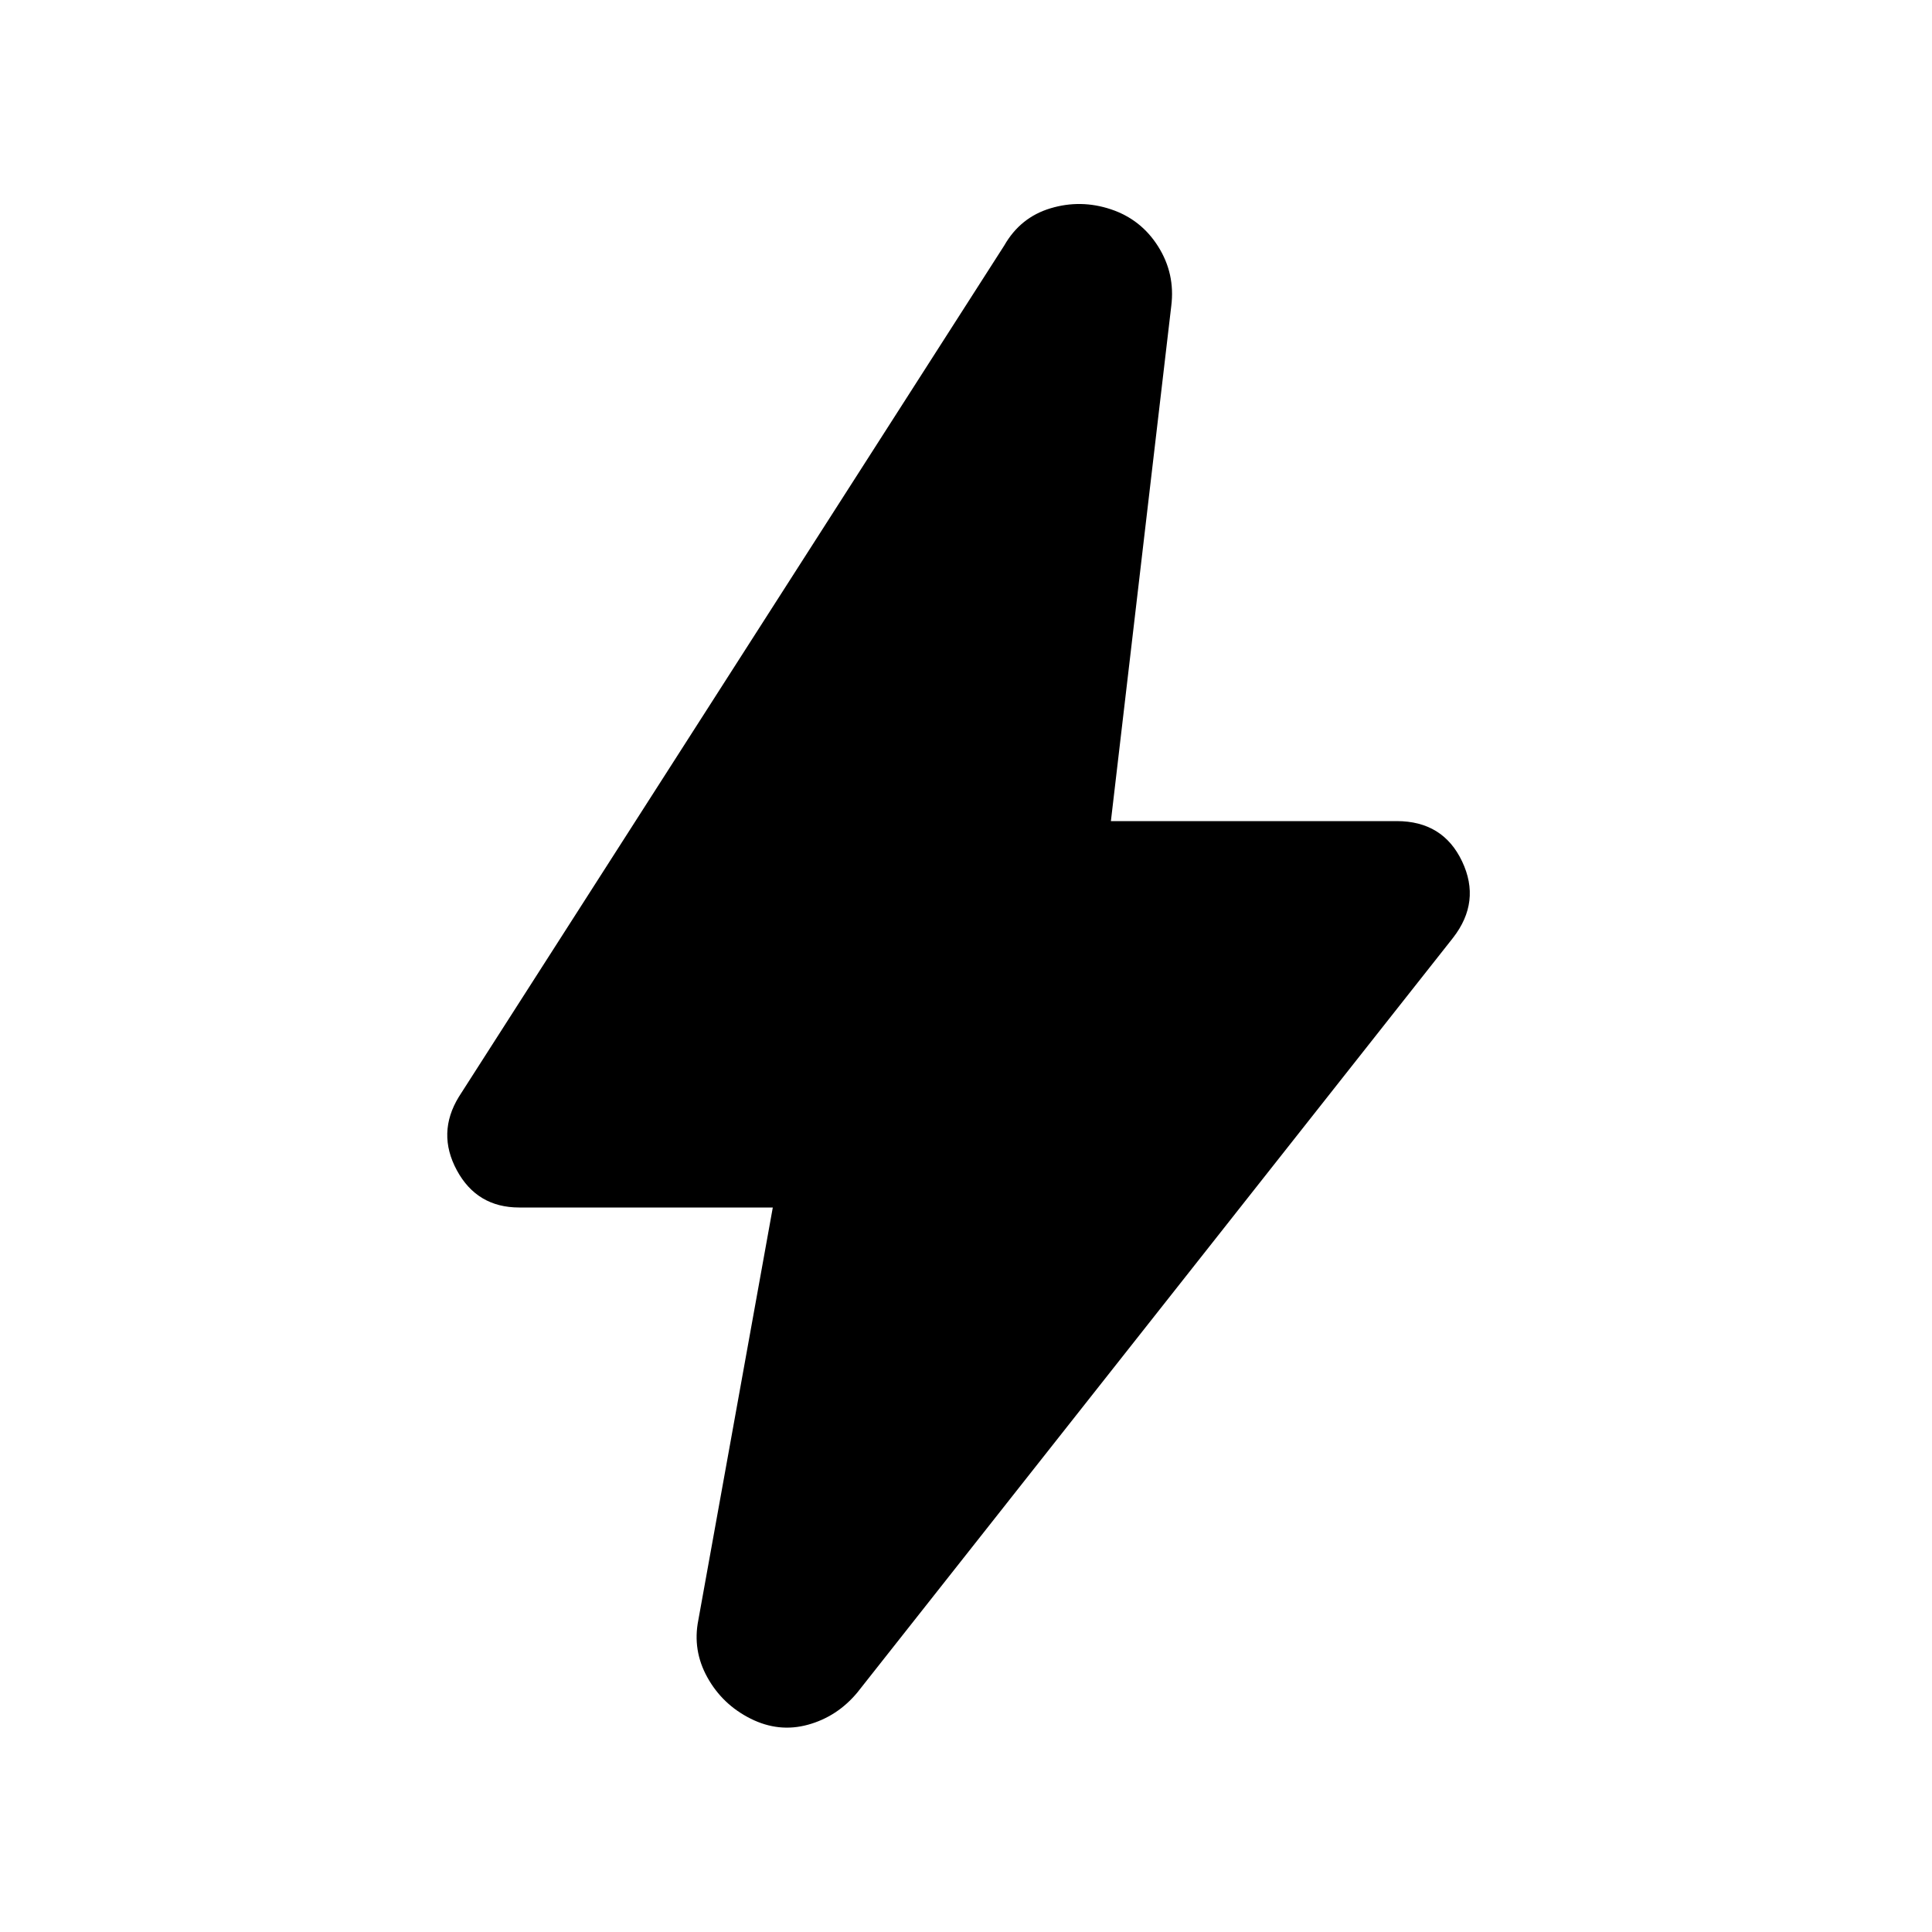
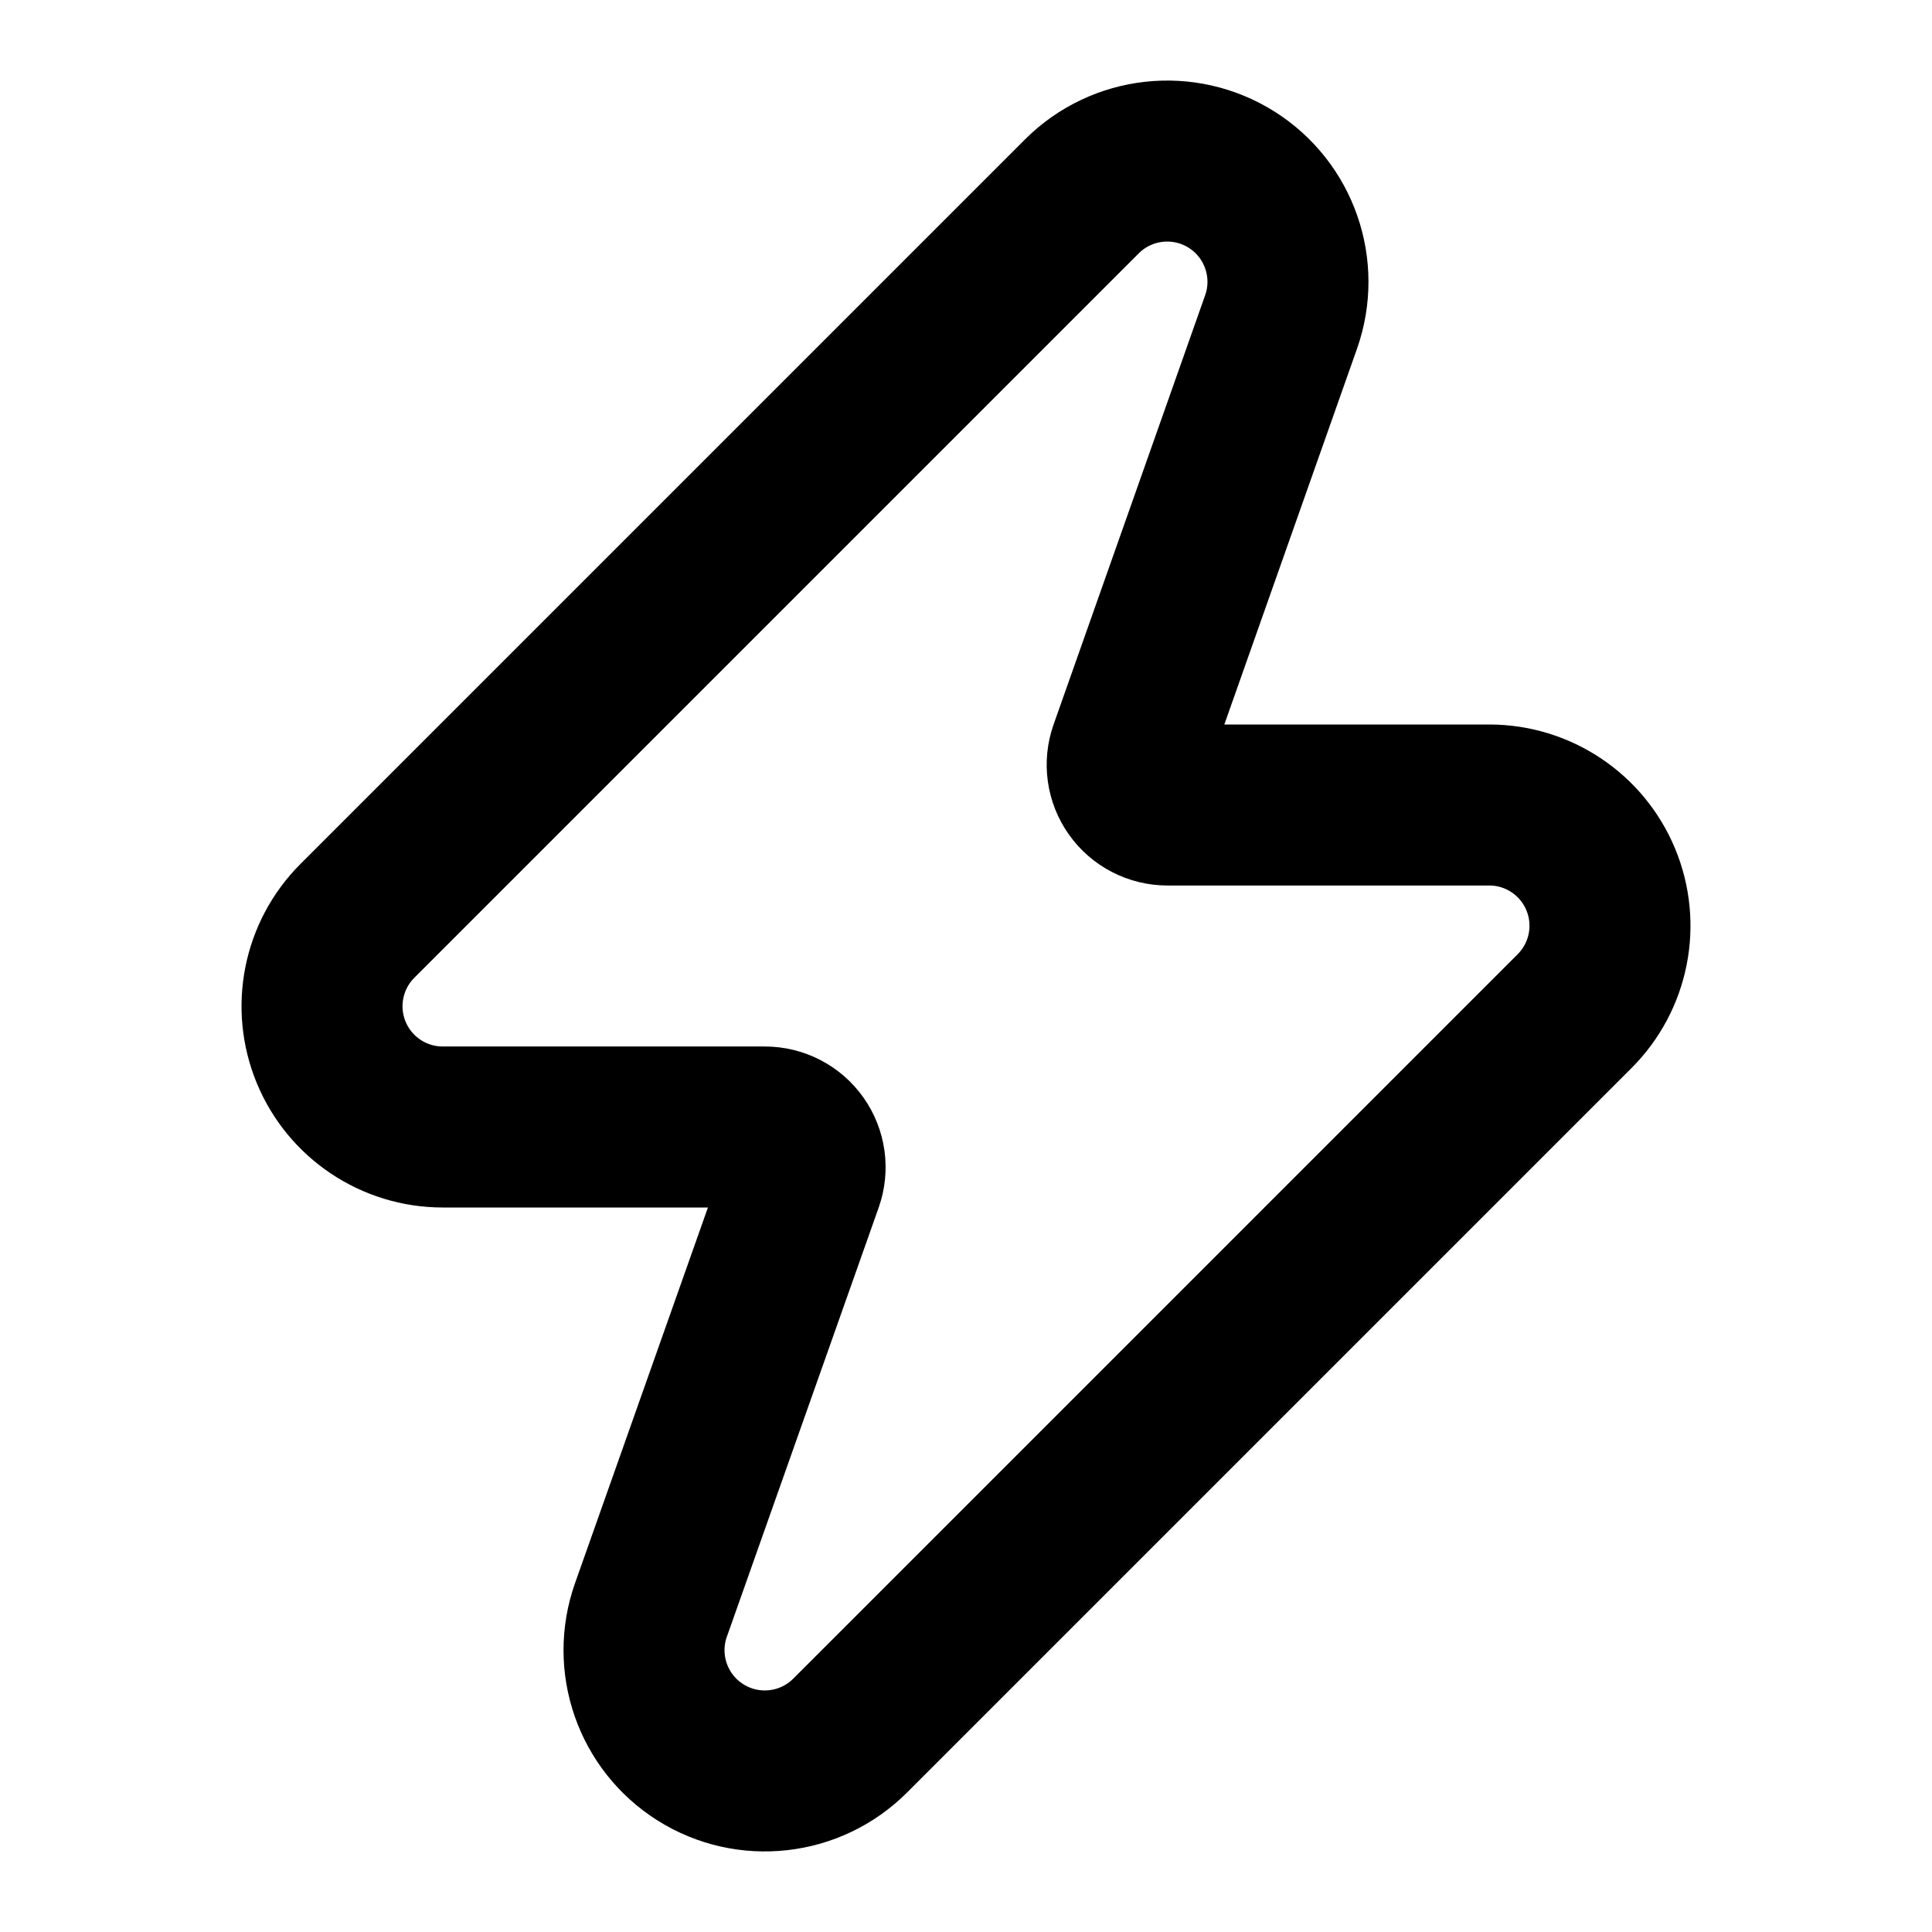
- <svg xmlns="http://www.w3.org/2000/svg" height="20px" viewBox="0 -960 960 960" width="20px" fill="currentColor" aria-label="Effect Icon">
-   <path d="M384-360H258q-21 0-31-18.5t1-36.5l271-423q8-14 23-18.5t30 .5q15 5 23.5 18.5T582-808l-30 256h142q23 0 32.5 20t-4.5 38L426-119q-10 12-24.5 16t-28.5-3q-14-7-21.5-20.5T347-155l37-205Z" />
+ <svg xmlns="http://www.w3.org/2000/svg" width="24" height="24" viewBox="0 0 24 24" fill="none" stroke="currentColor" stroke-width="2" stroke-linecap="round" stroke-linejoin="round">
+   <path d="M15.914 4a1.5 1.5 0 00-2.474-1.561l-9 9A1.5 1.5 0 005.5 14h4.002a.5.5 0 01.471.666L8.086 20a1.5 1.5 0 002.475 1.56l9-9A1.5 1.5 0 0018.5 10h-3.997a.5.5 0 01-.472-.667z" />
</svg>
